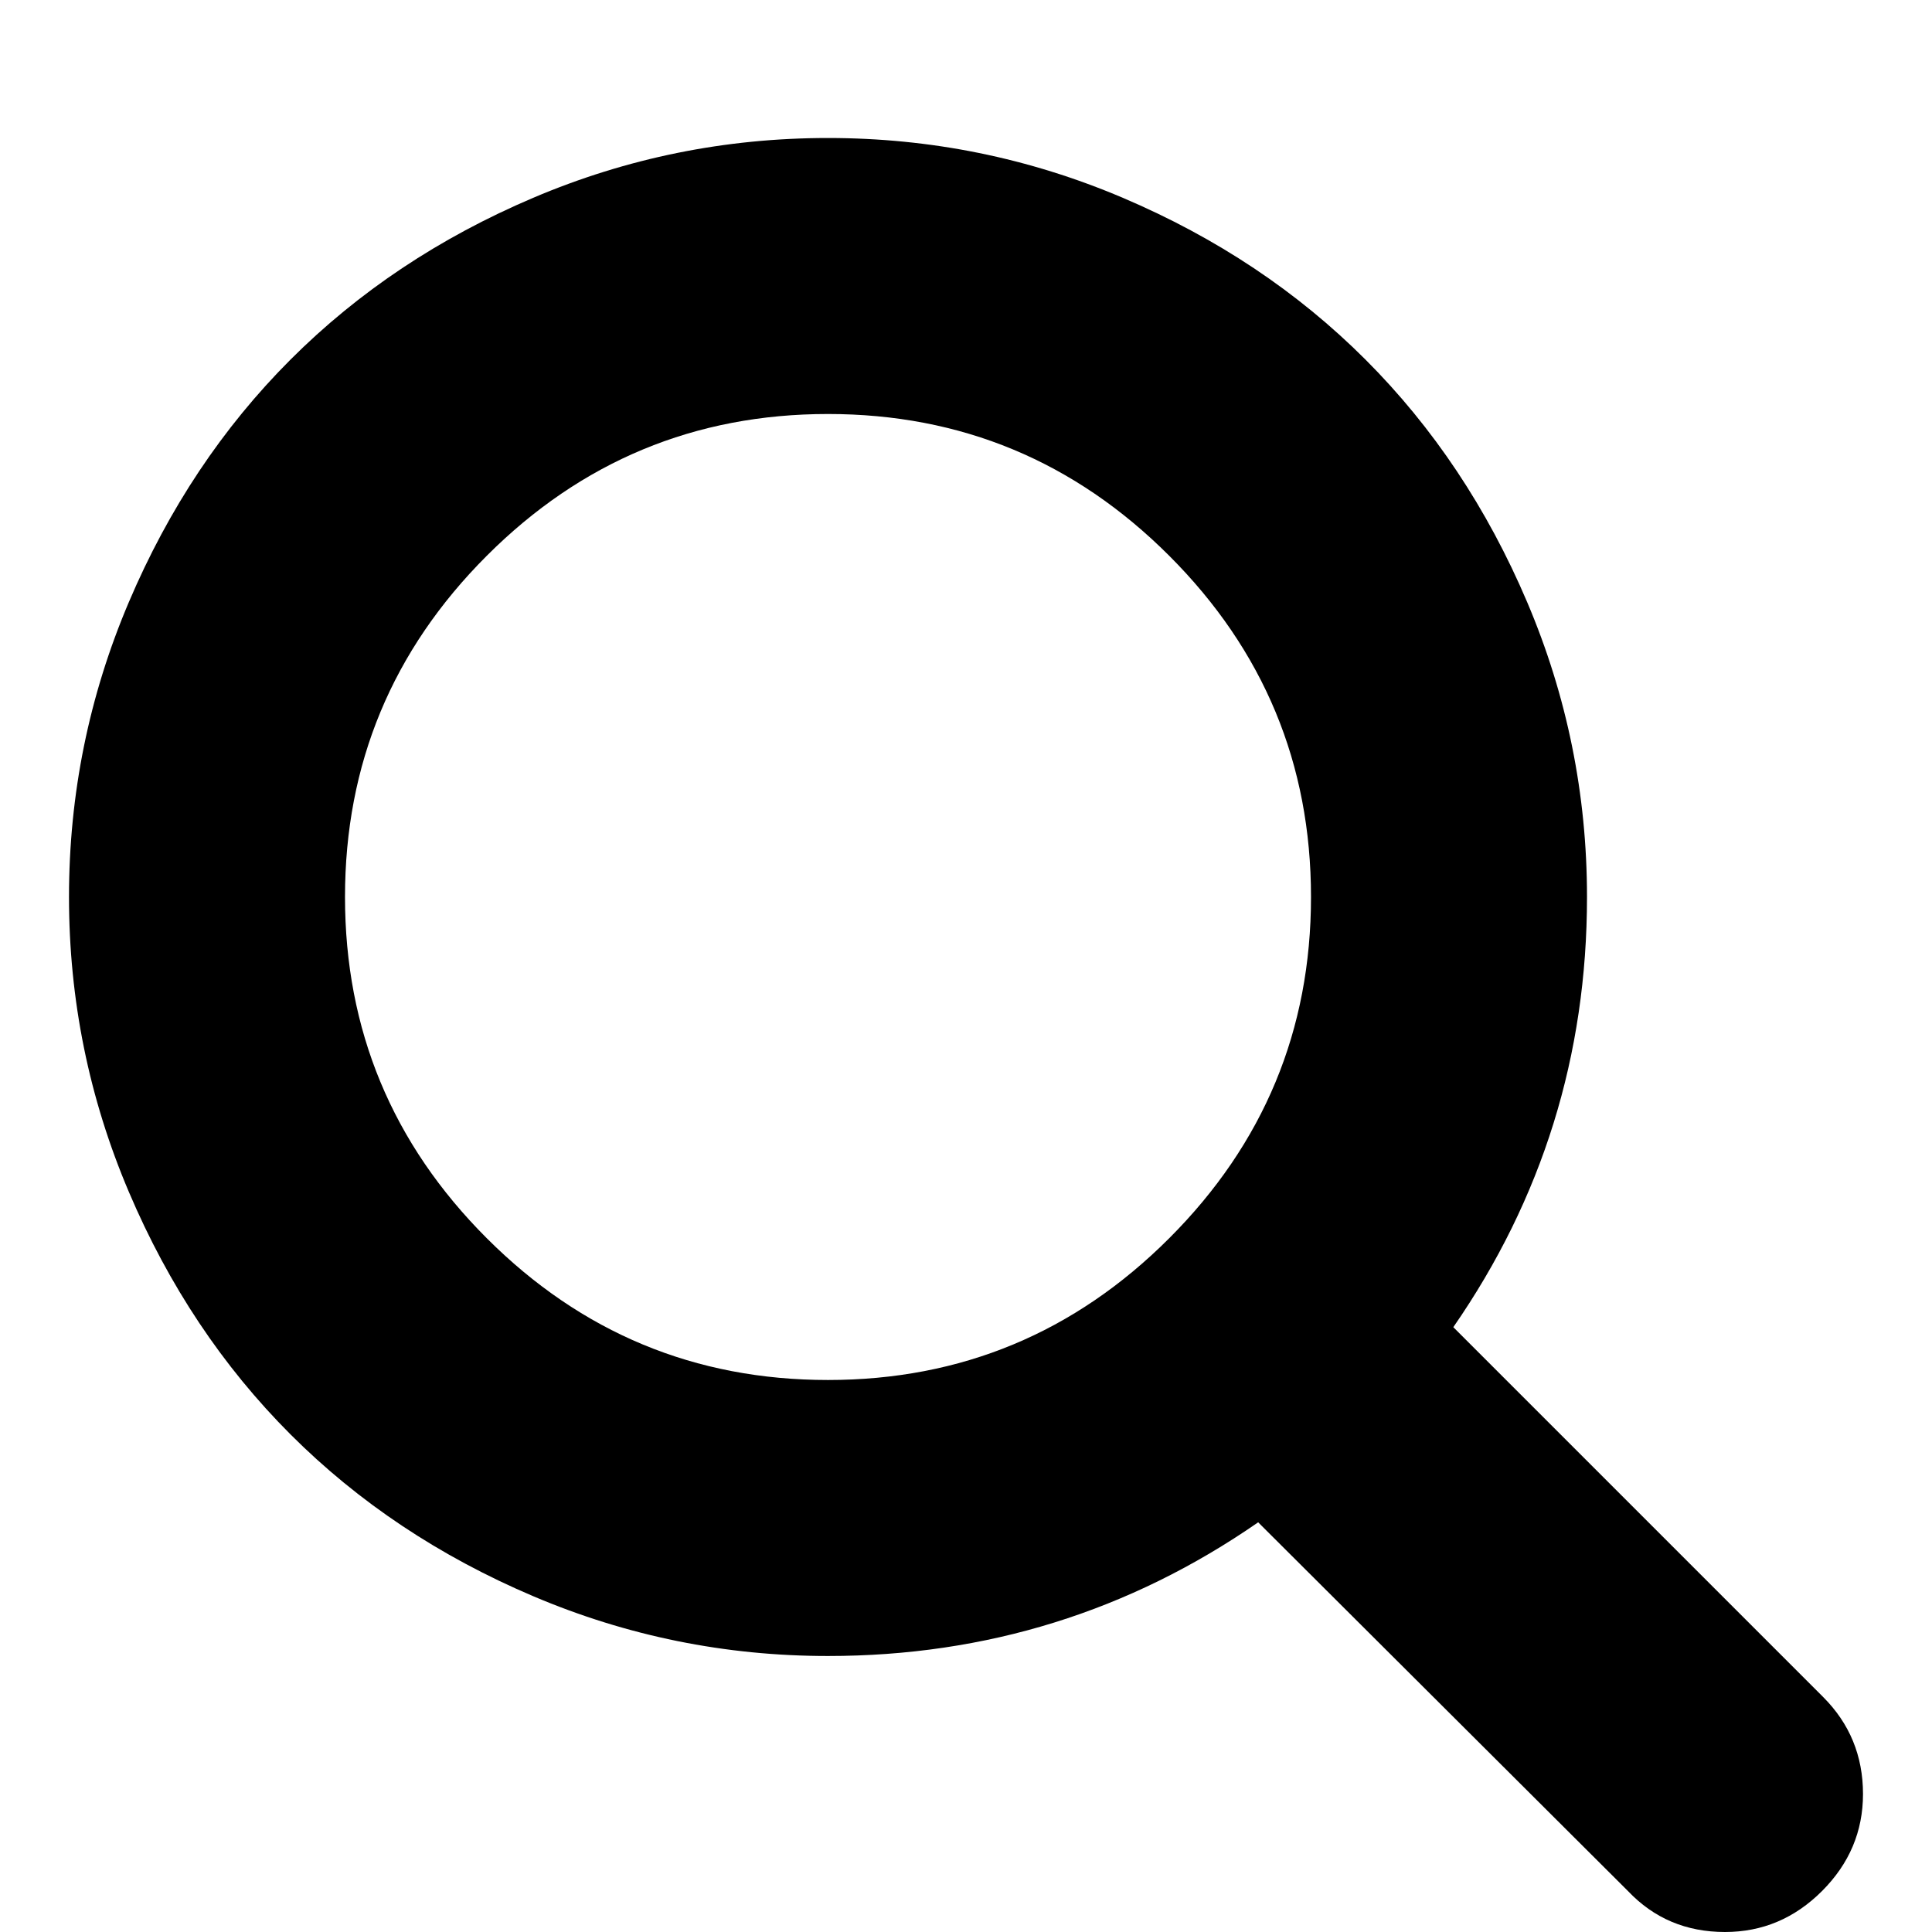
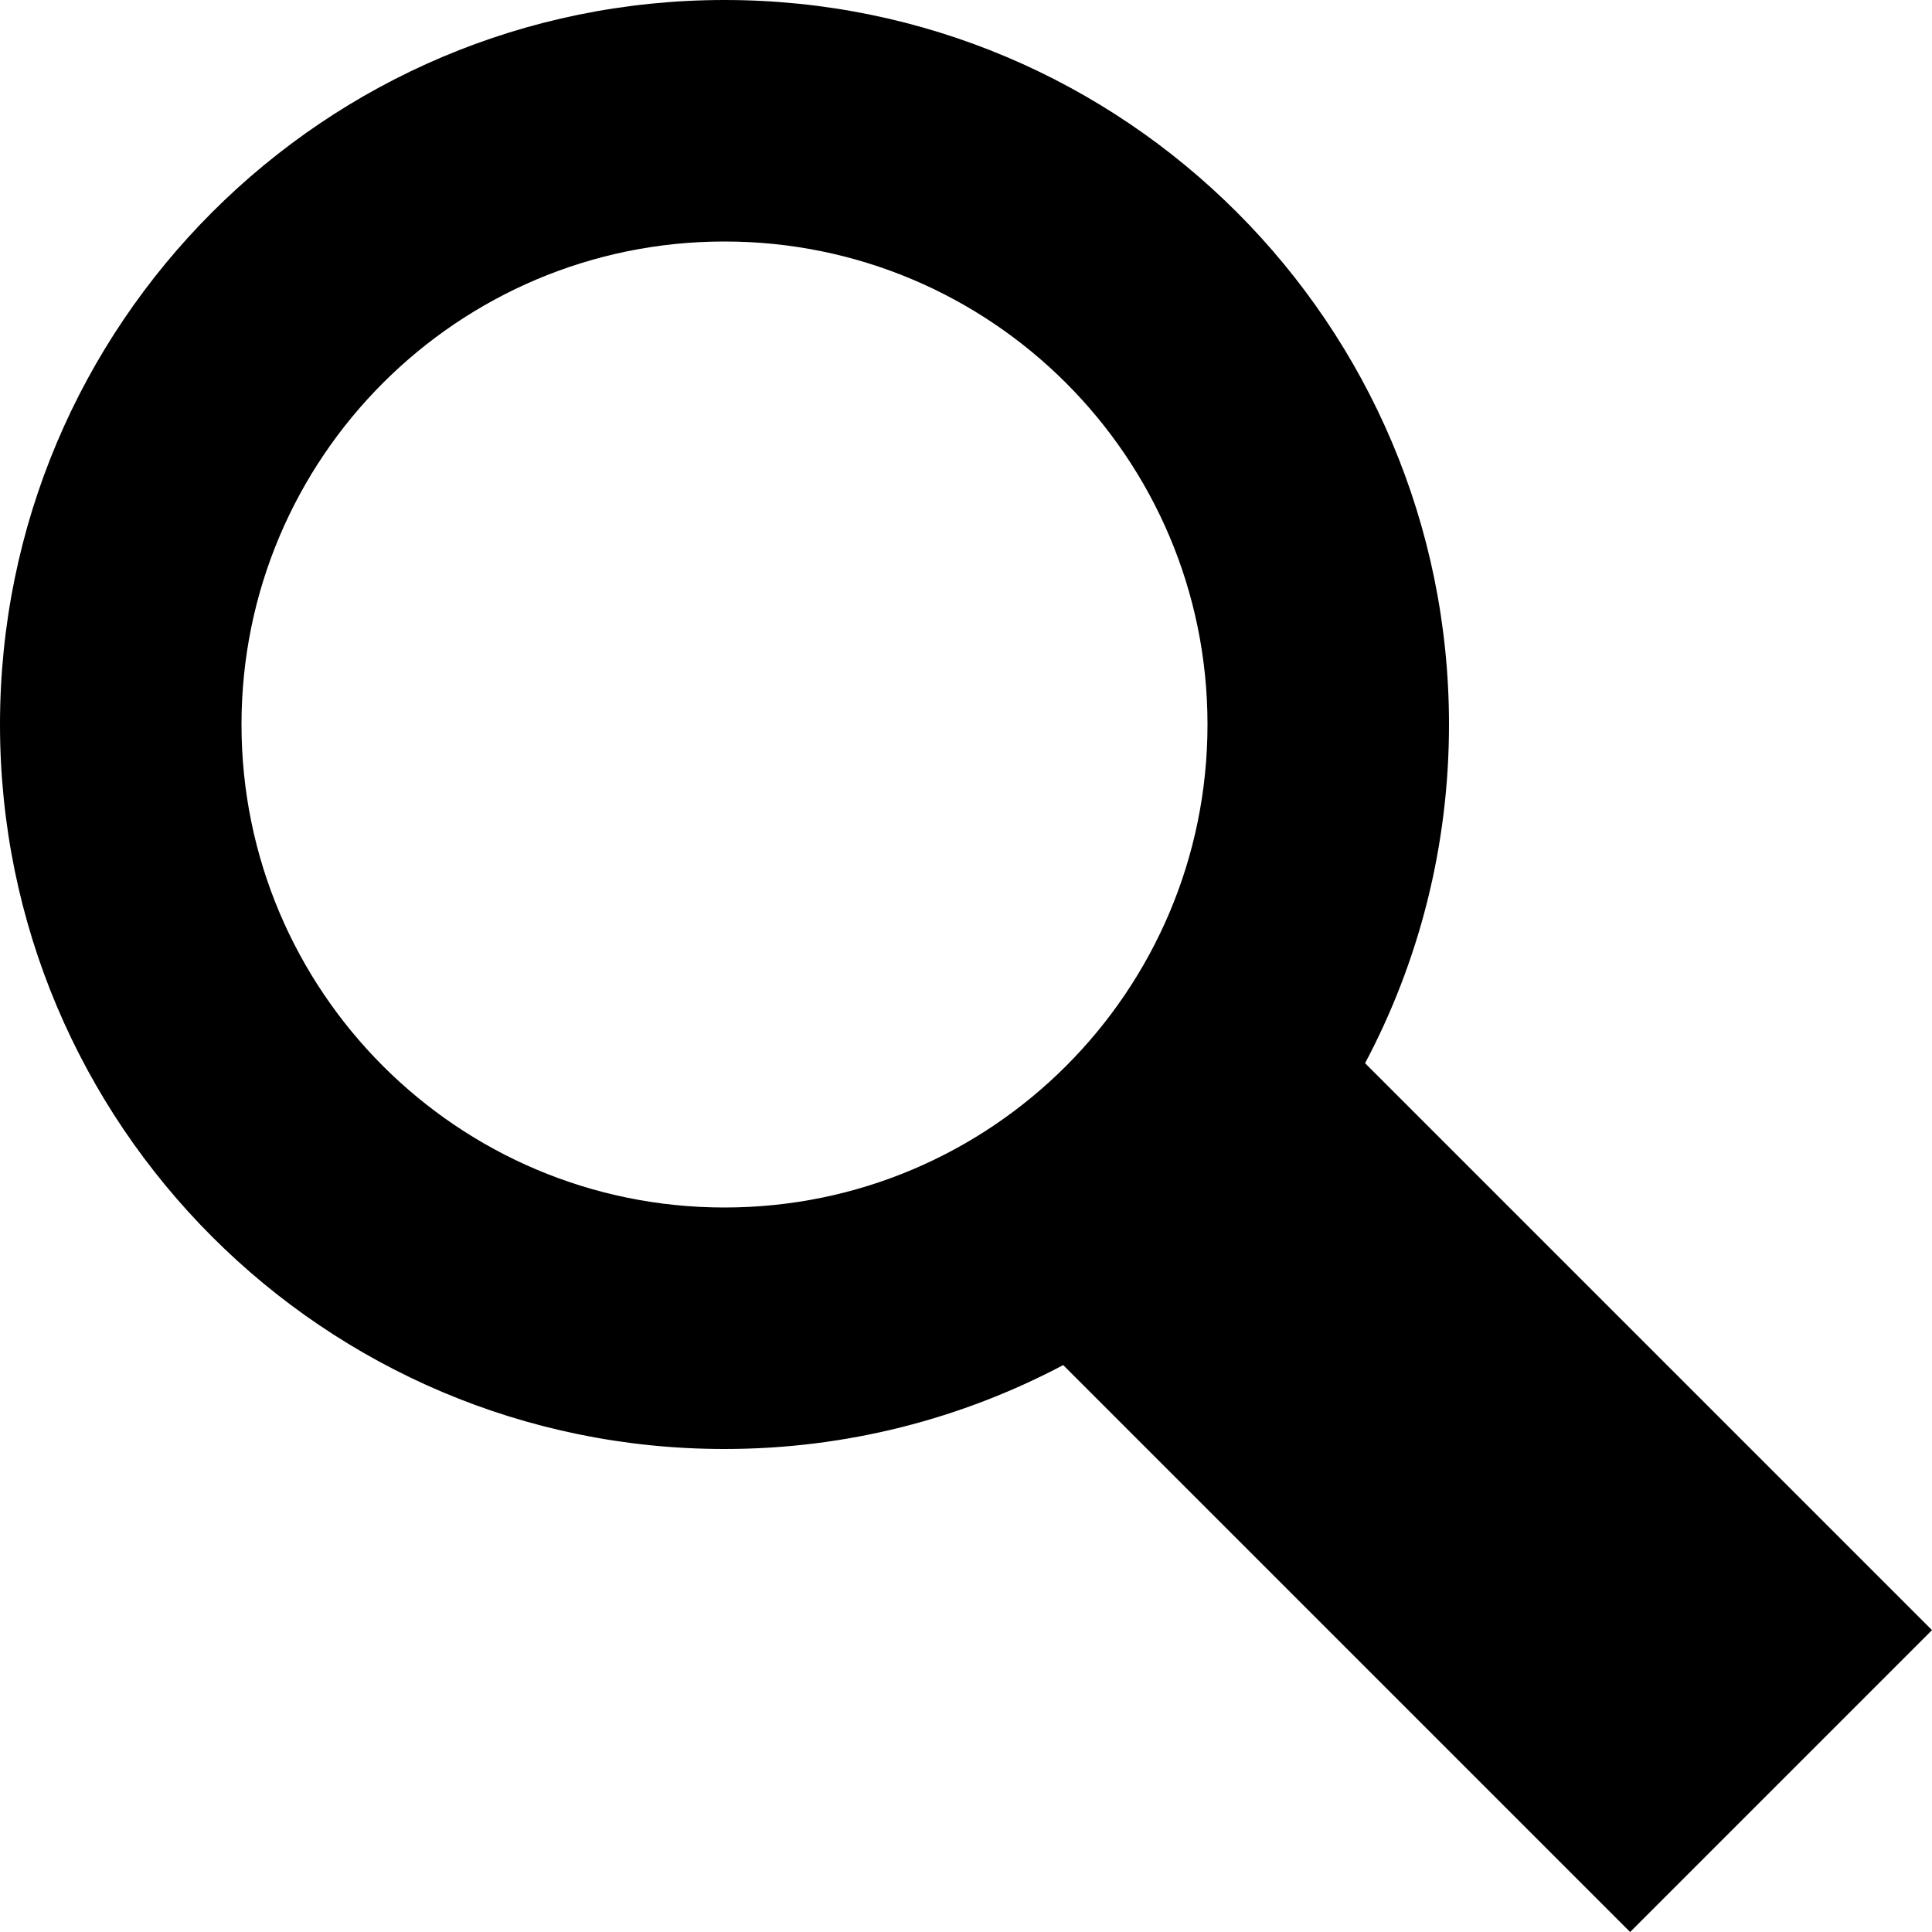
- <svg xmlns="http://www.w3.org/2000/svg" width="1792" height="1792" viewBox="0 0 1792 1792">
-   <path d="M1216 832q0-185-131.5-316.5t-316.5-131.5-316.5 131.5-131.5 316.5 131.5 316.5 316.5 131.5 316.5-131.5 131.5-316.5zm512 832q0 52-38 90t-90 38q-54 0-90-38l-343-342q-179 124-399 124-143 0-273.5-55.5t-225-150-150-225-55.5-273.5 55.5-273.5 150-225 225-150 273.5-55.5 273.5 55.5 225 150 150 225 55.5 273.5q0 220-124 399l343 343q37 37 37 90z" />
+ <svg xmlns="http://www.w3.org/2000/svg" version="1.1" width="16" height="16" viewBox="0 0 16 16">
+   <path fill="#000000" d="M16 13.5l-4.695-4.695c0.444-0.837 0.695-1.792 0.695-2.805 0-3.314-2.686-6-6-6s-6 2.686-6 6 2.686 6 6 6c1.013 0 1.968-0.252 2.805-0.695l4.695 4.695 2.5-2.5zM2 6c0-2.209 1.791-4 4-4s4 1.791 4 4-1.791 4-4 4-4-1.791-4-4z" />
</svg>
